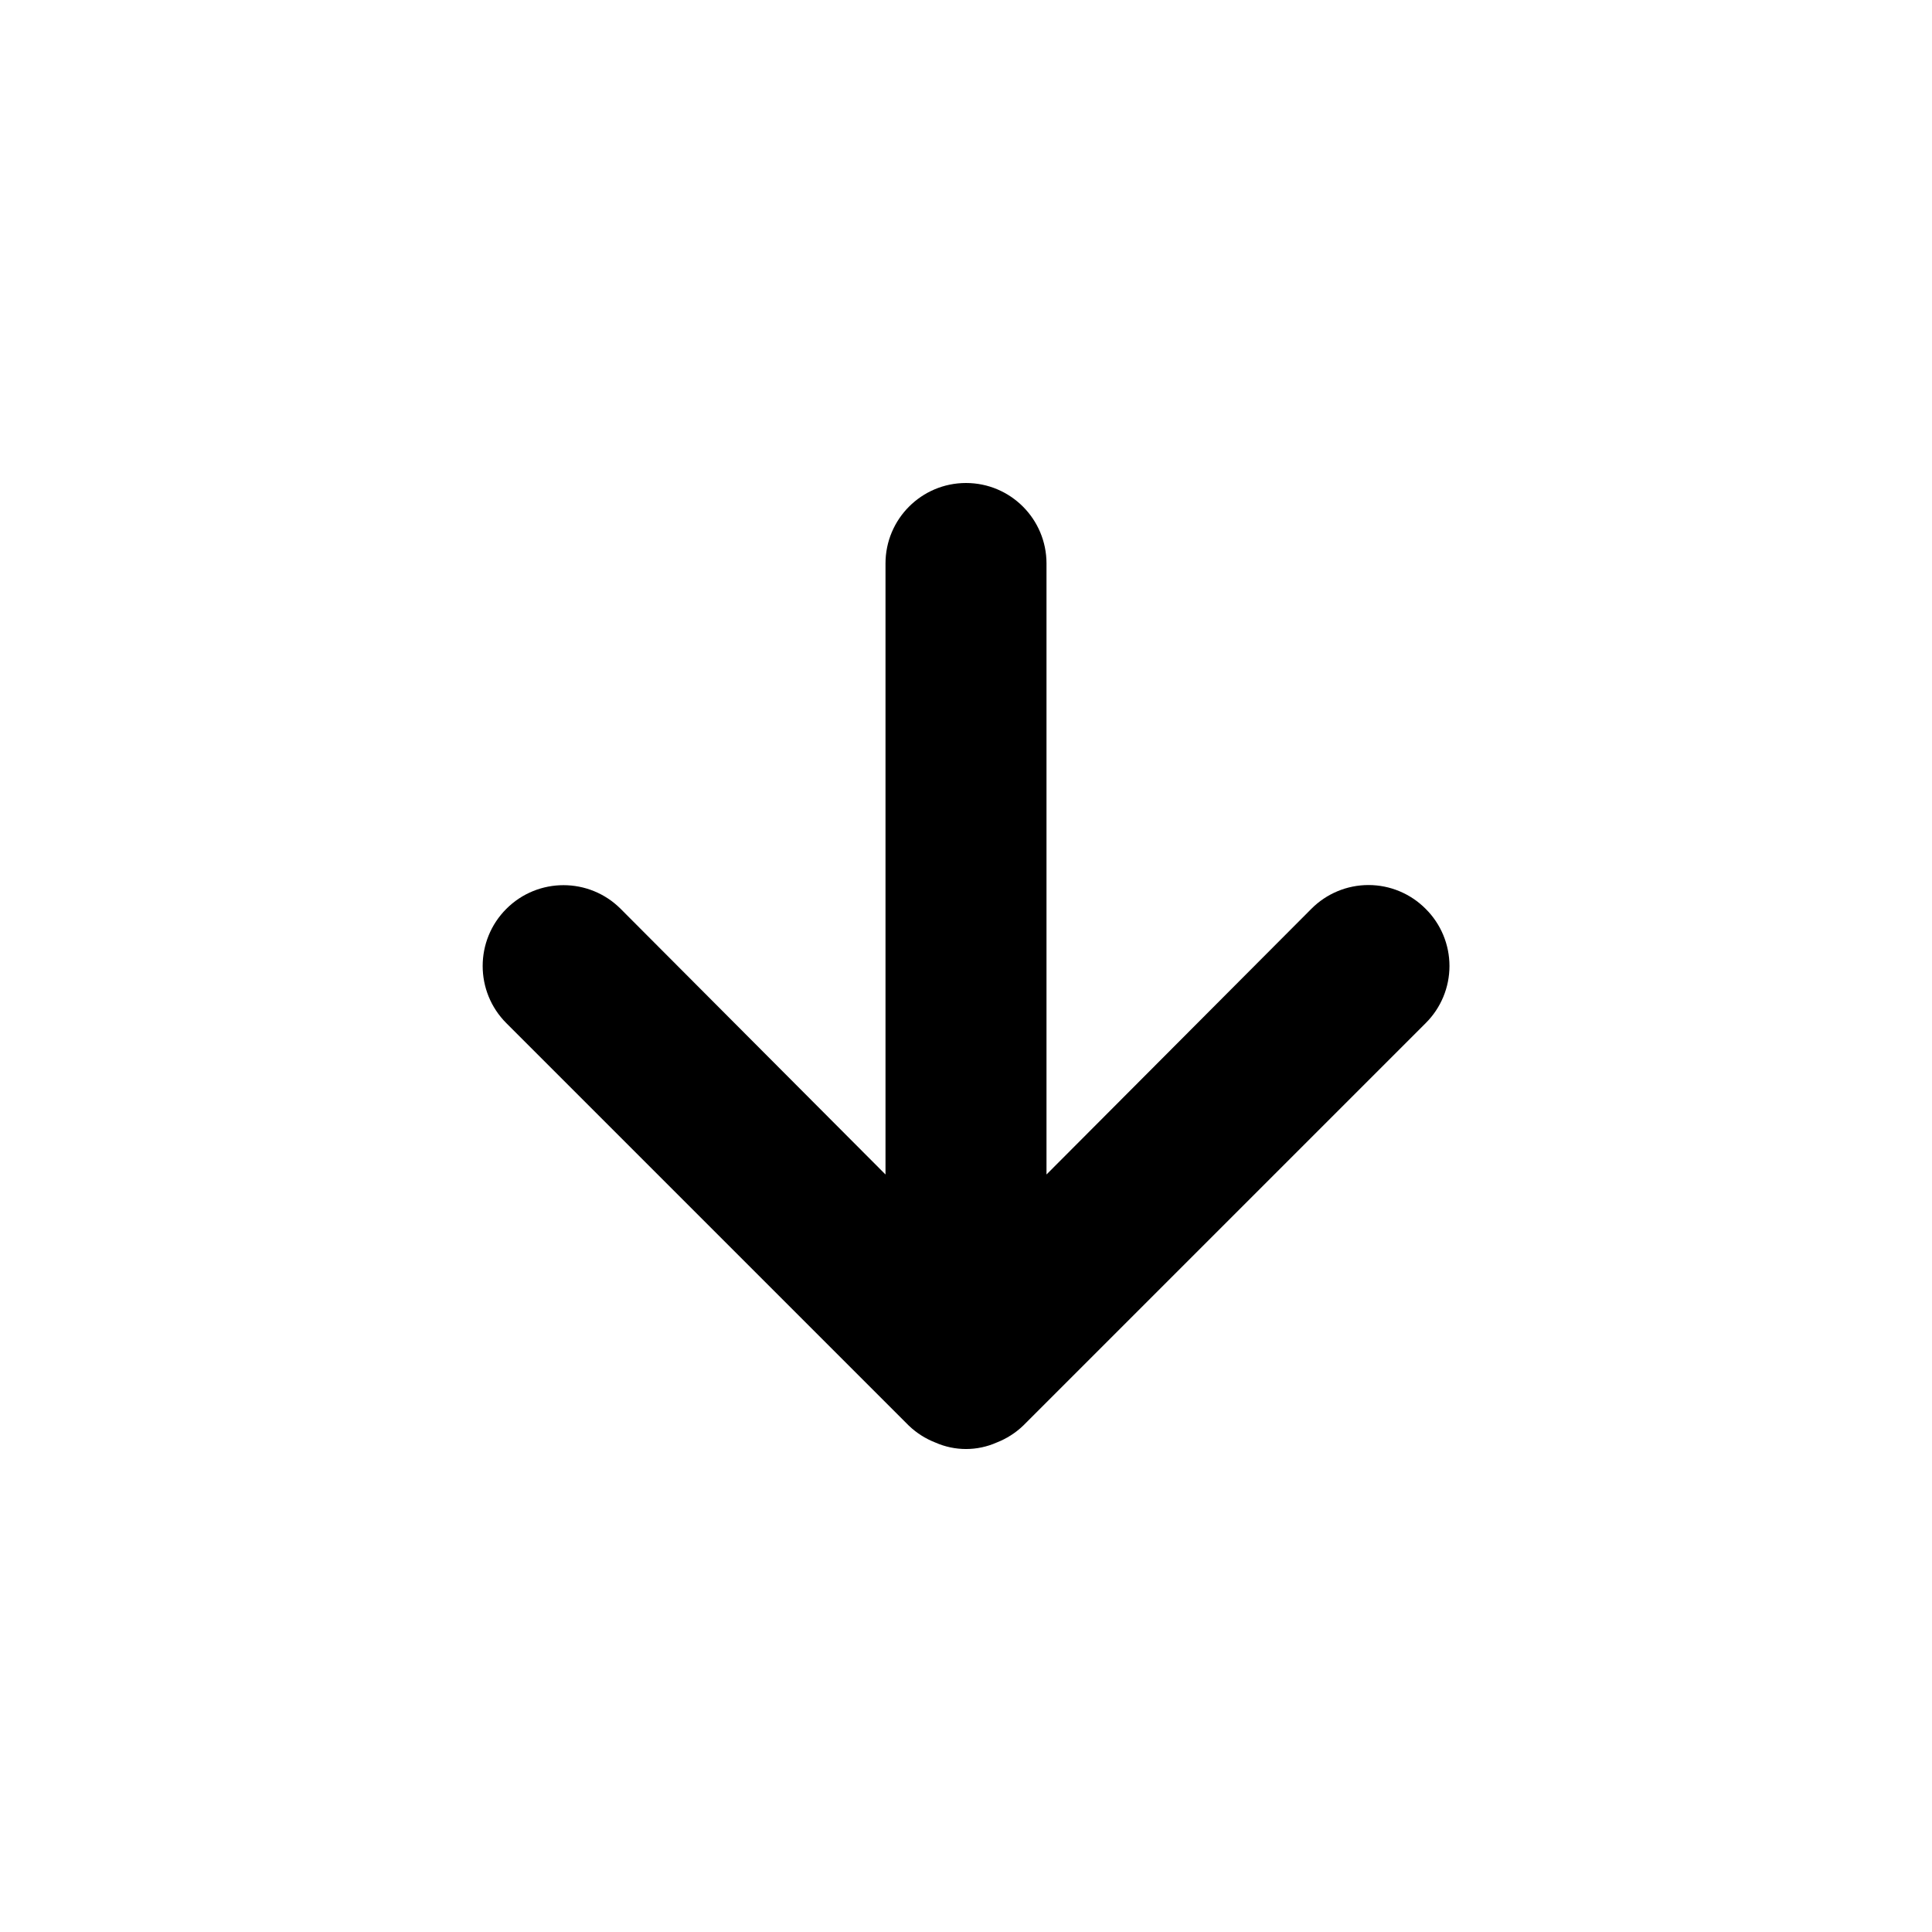
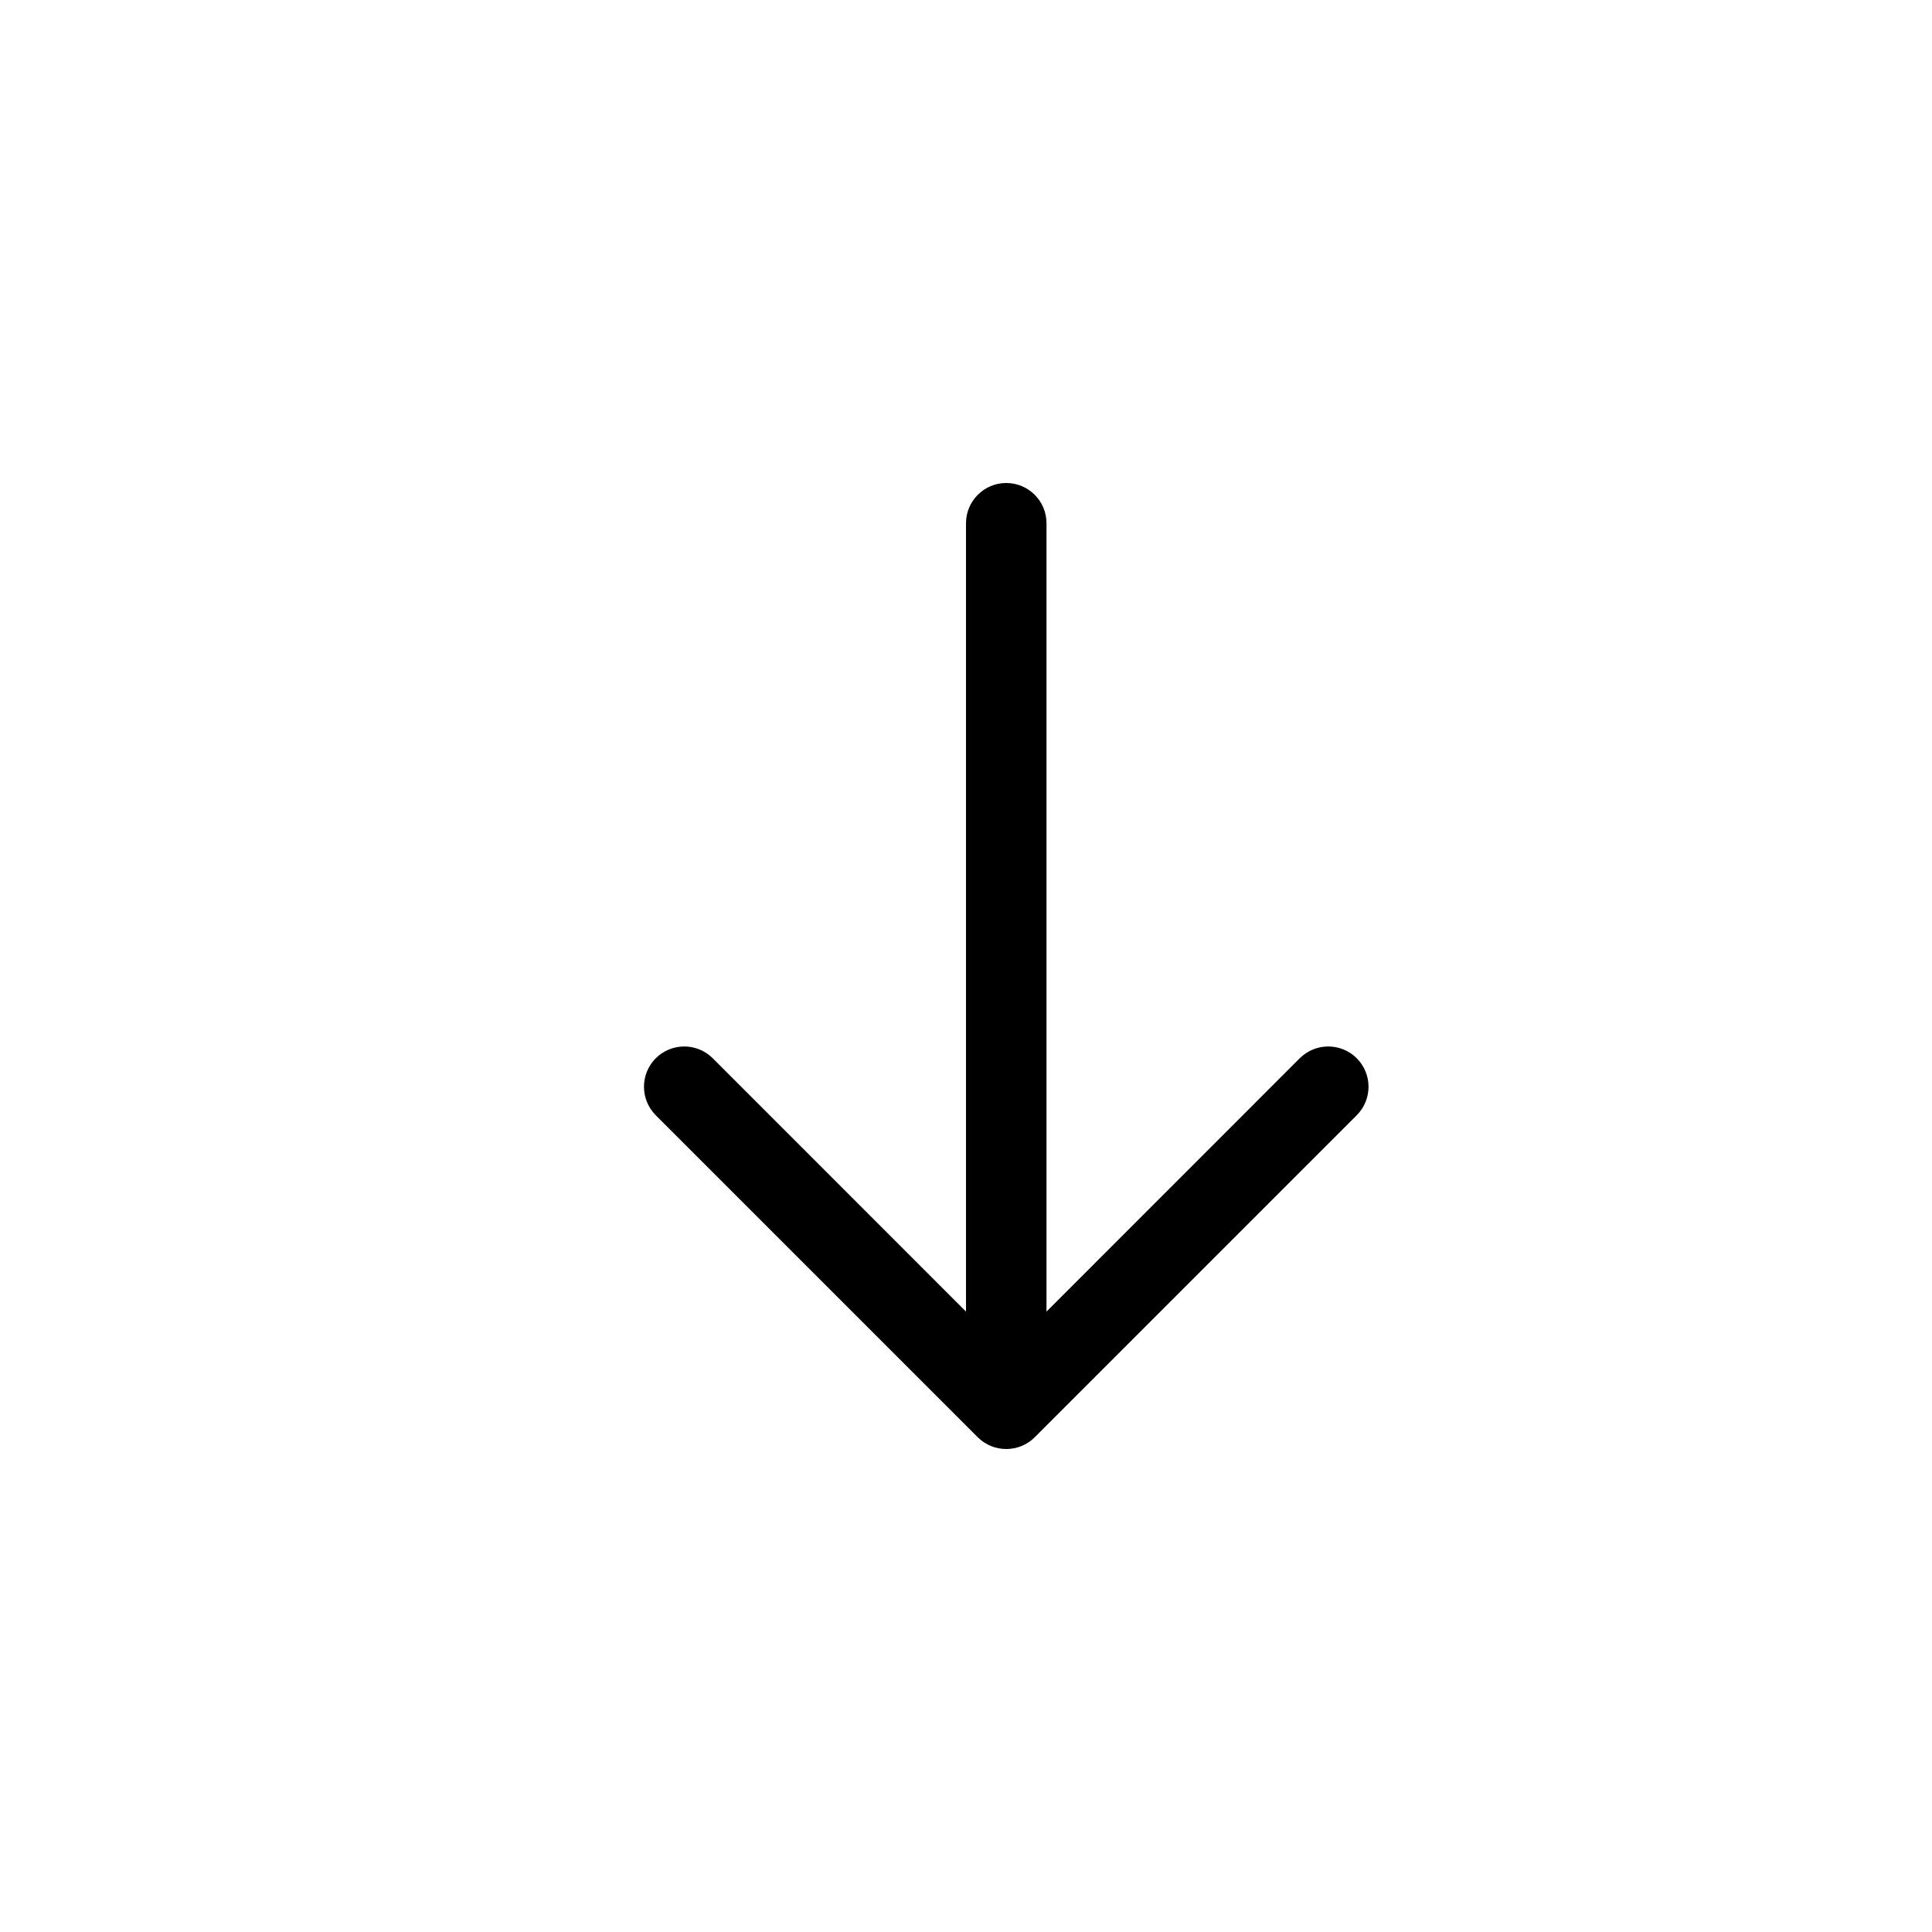
- <svg xmlns="http://www.w3.org/2000/svg" data-name="Layer 1" viewBox="0 0 24 24">
-   <path d="M17.71,11.29a1,1,0,0,0-1.42,0L13,14.59V7a1,1,0,0,0-2,0v7.59l-3.29-3.3a1,1,0,0,0-1.42,1.42l5,5a1,1,0,0,0,.33.21.94.94,0,0,0,.76,0,1,1,0,0,0,.33-.21l5-5A1,1,0,0,0,17.71,11.29Z" />
+ <svg xmlns="http://www.w3.org/2000/svg" width="24" height="24" viewBox="0 0 24 24">
+   <path fill="currentColor" d="M13,16.293 L16.146,13.146 C16.342,12.951 16.658,12.951 16.854,13.146 C17.049,13.342 17.049,13.658 16.854,13.854 L12.854,17.854 C12.658,18.049 12.342,18.049 12.146,17.854 L8.146,13.854 C7.951,13.658 7.951,13.342 8.146,13.146 C8.342,12.951 8.658,12.951 8.854,13.146 L12,16.293 L12,6.5 C12,6.224 12.224,6 12.5,6 C12.776,6 13,6.224 13,6.5 L13,16.293 Z" />
</svg>
